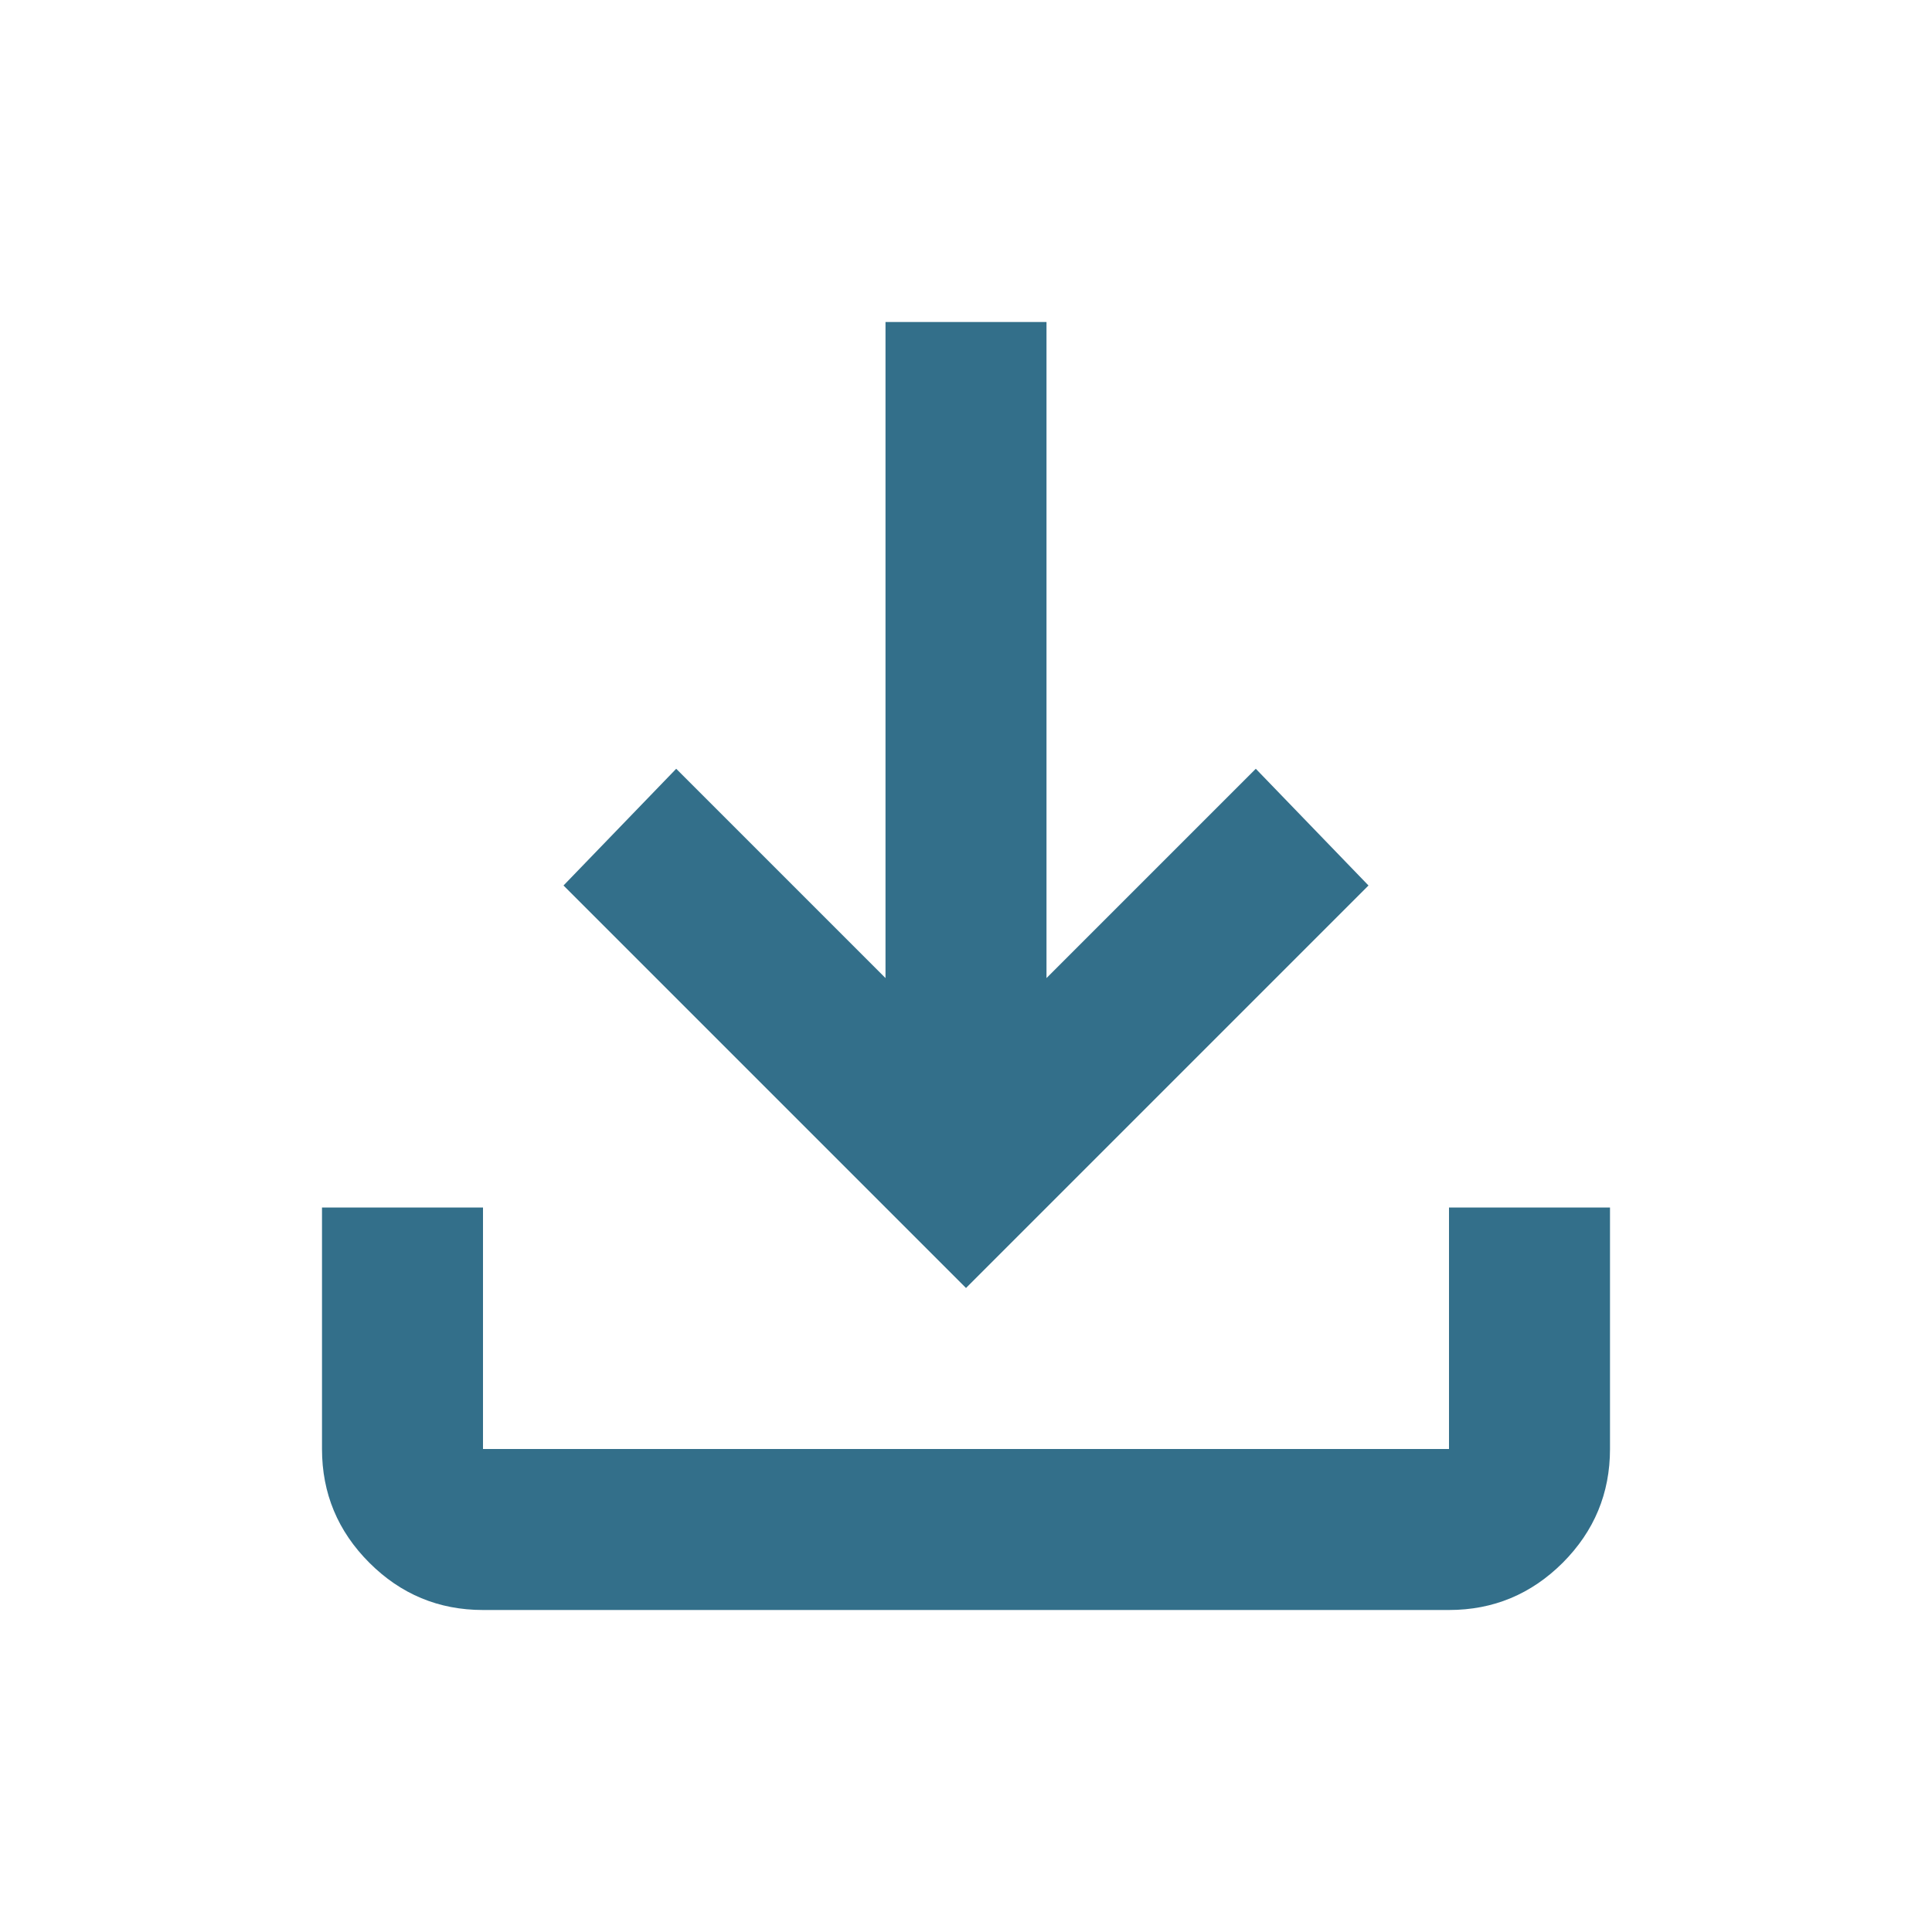
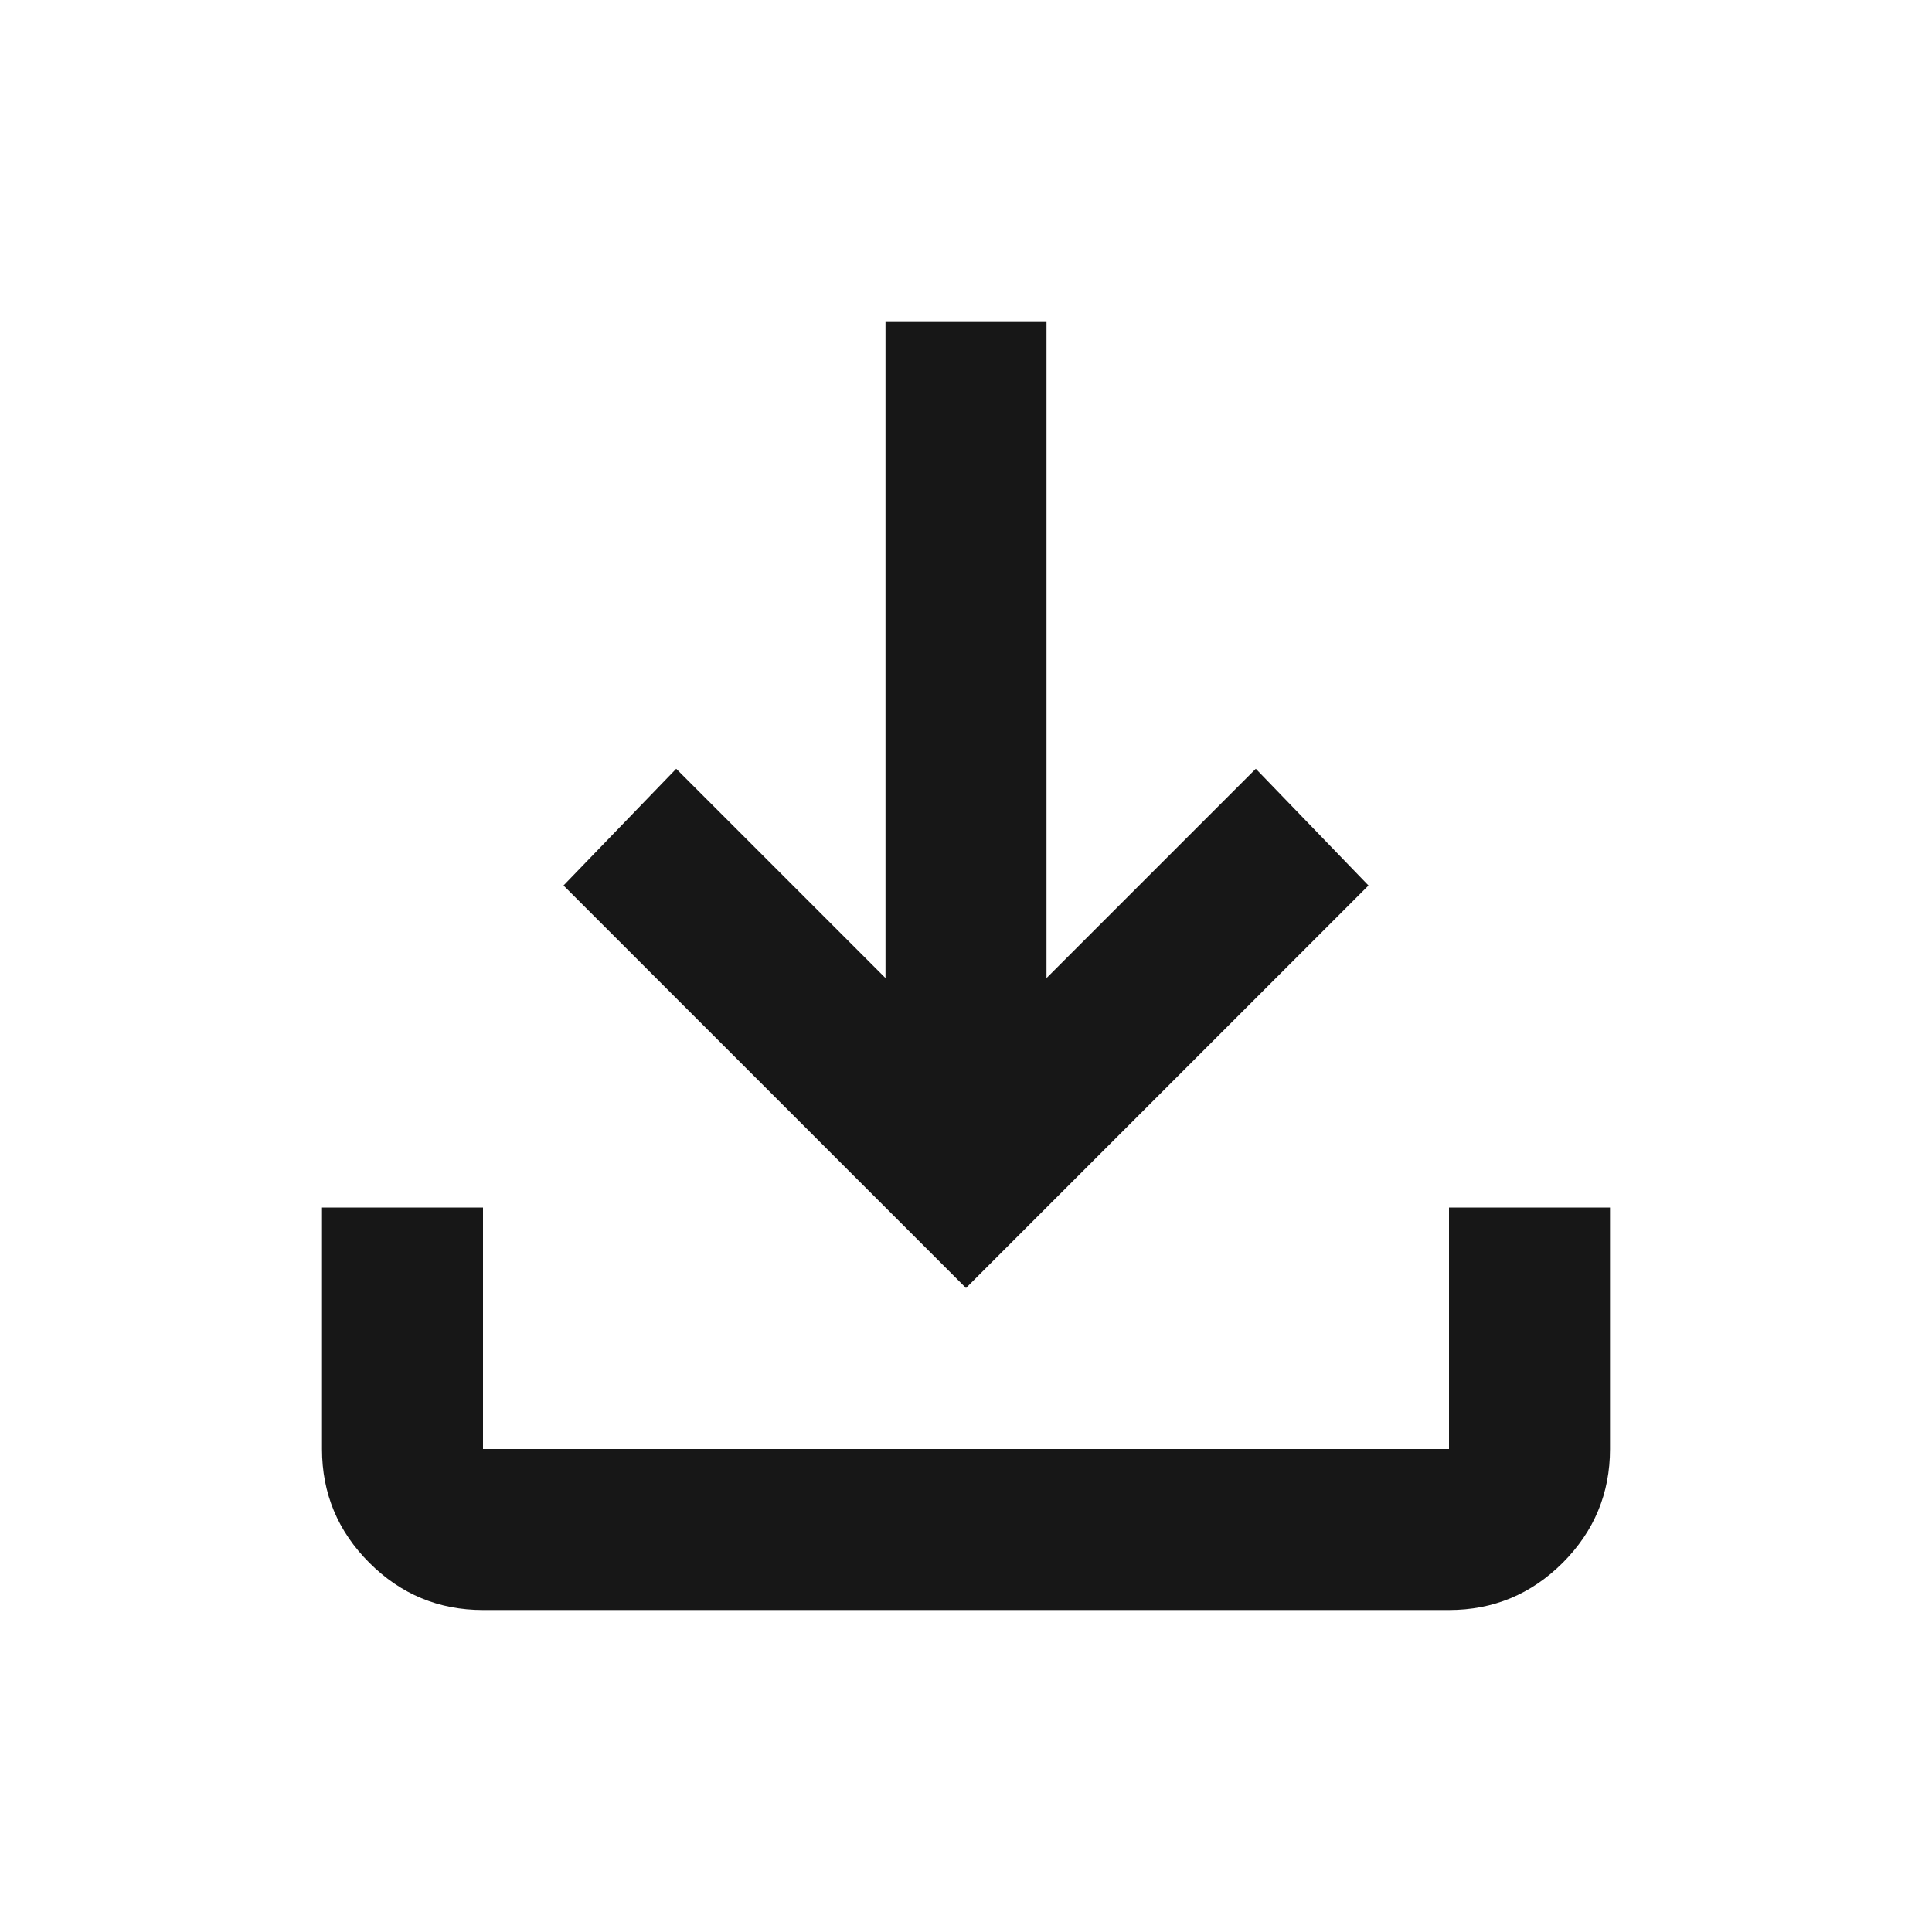
<svg xmlns="http://www.w3.org/2000/svg" width="24" height="24" viewBox="0 0 24 24" fill="none">
-   <mask id="mask0_2227_264" style="mask-type:alpha" maskUnits="userSpaceOnUse" x="0" y="0" width="24" height="24">
+   <mask id="mask0_3100_462" style="mask-type:alpha" maskUnits="userSpaceOnUse" x="0" y="0" width="24" height="24">
    <rect width="24" height="24" fill="#D9D9D9" />
  </mask>
-   <g mask="url(#mask0_2227_264)">
-     <path d="M12 16L7 11L8.4 9.55L11 12.15V4H13V12.15L15.6 9.55L17 11L12 16ZM6 20C5.45 20 4.979 19.804 4.588 19.413C4.196 19.021 4 18.55 4 18V15H6V18H18V15H20V18C20 18.55 19.804 19.021 19.413 19.413C19.021 19.804 18.55 20 18 20H6Z" fill="#336F8A" />
+   <g mask="url(#mask0_3100_462)">
+     <path d="M12 16L7 11L8.4 9.55L11 12.15V4H13V12.15L15.6 9.55L17 11L12 16ZM6 20C5.45 20 4.979 19.804 4.588 19.413C4.196 19.021 4 18.55 4 18V15H6V18H18V15H20V18C20 18.55 19.804 19.021 19.413 19.413C19.021 19.804 18.55 20 18 20H6Z" fill="#171717" />
  </g>
</svg>
